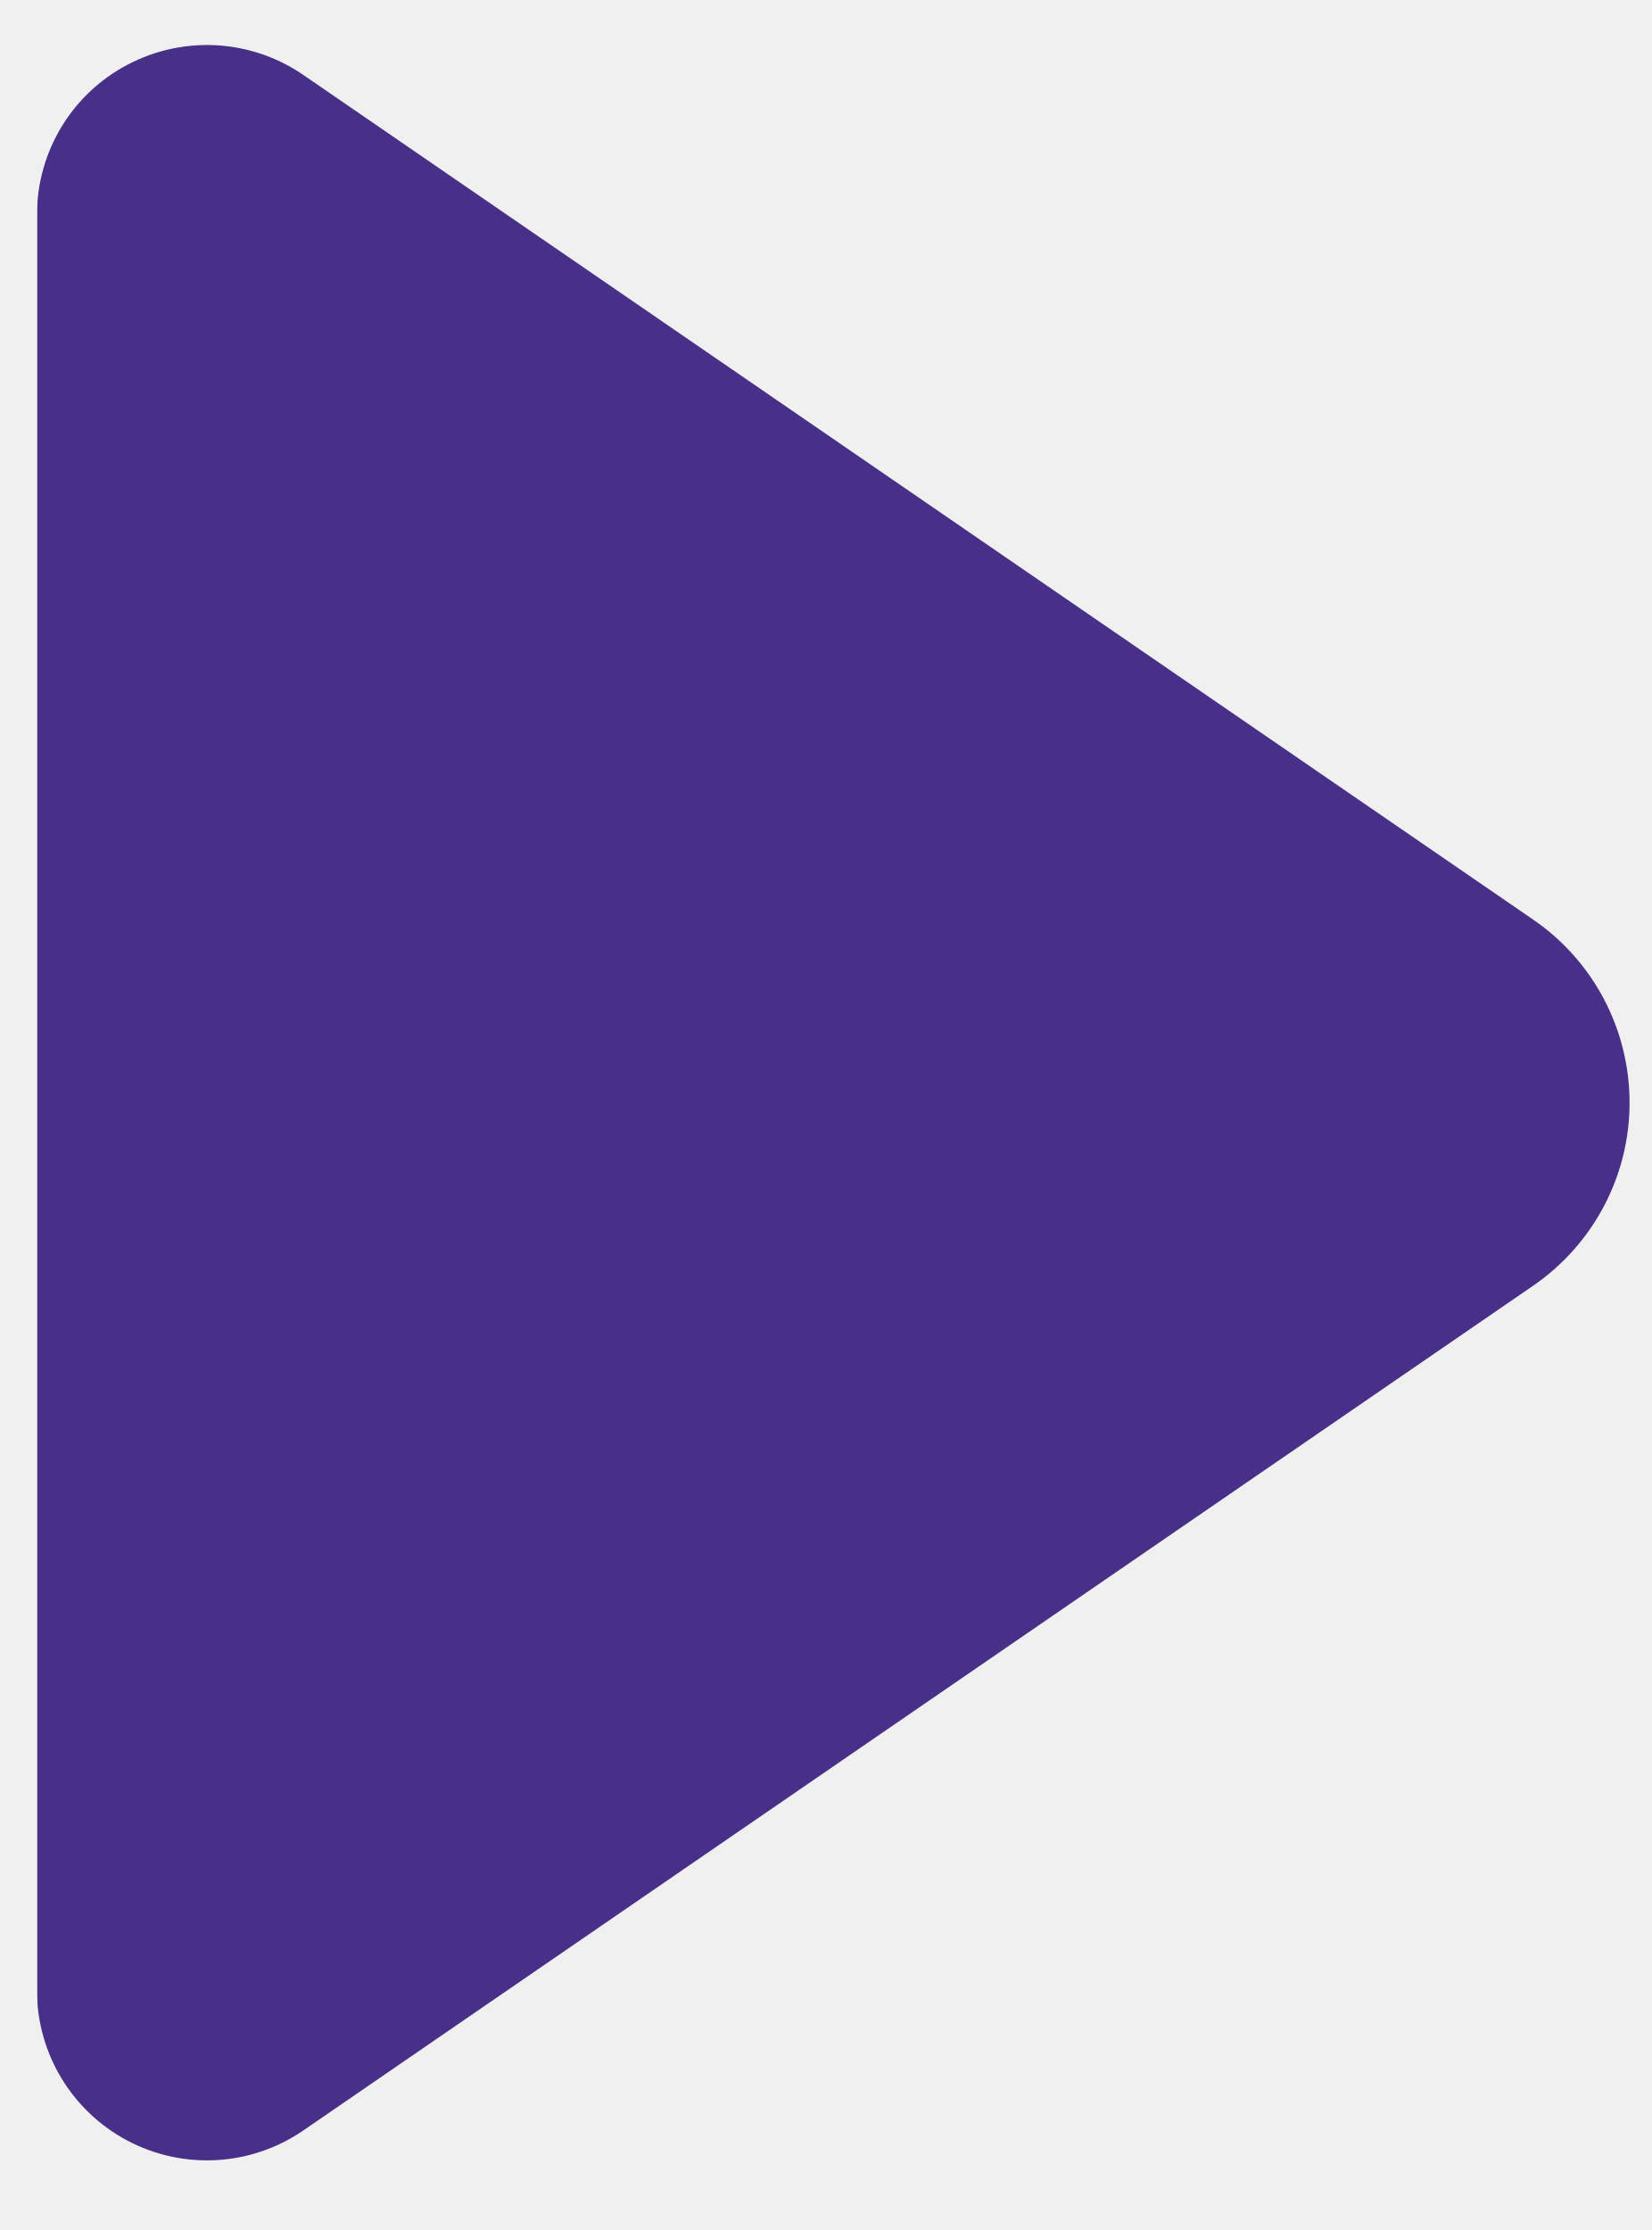
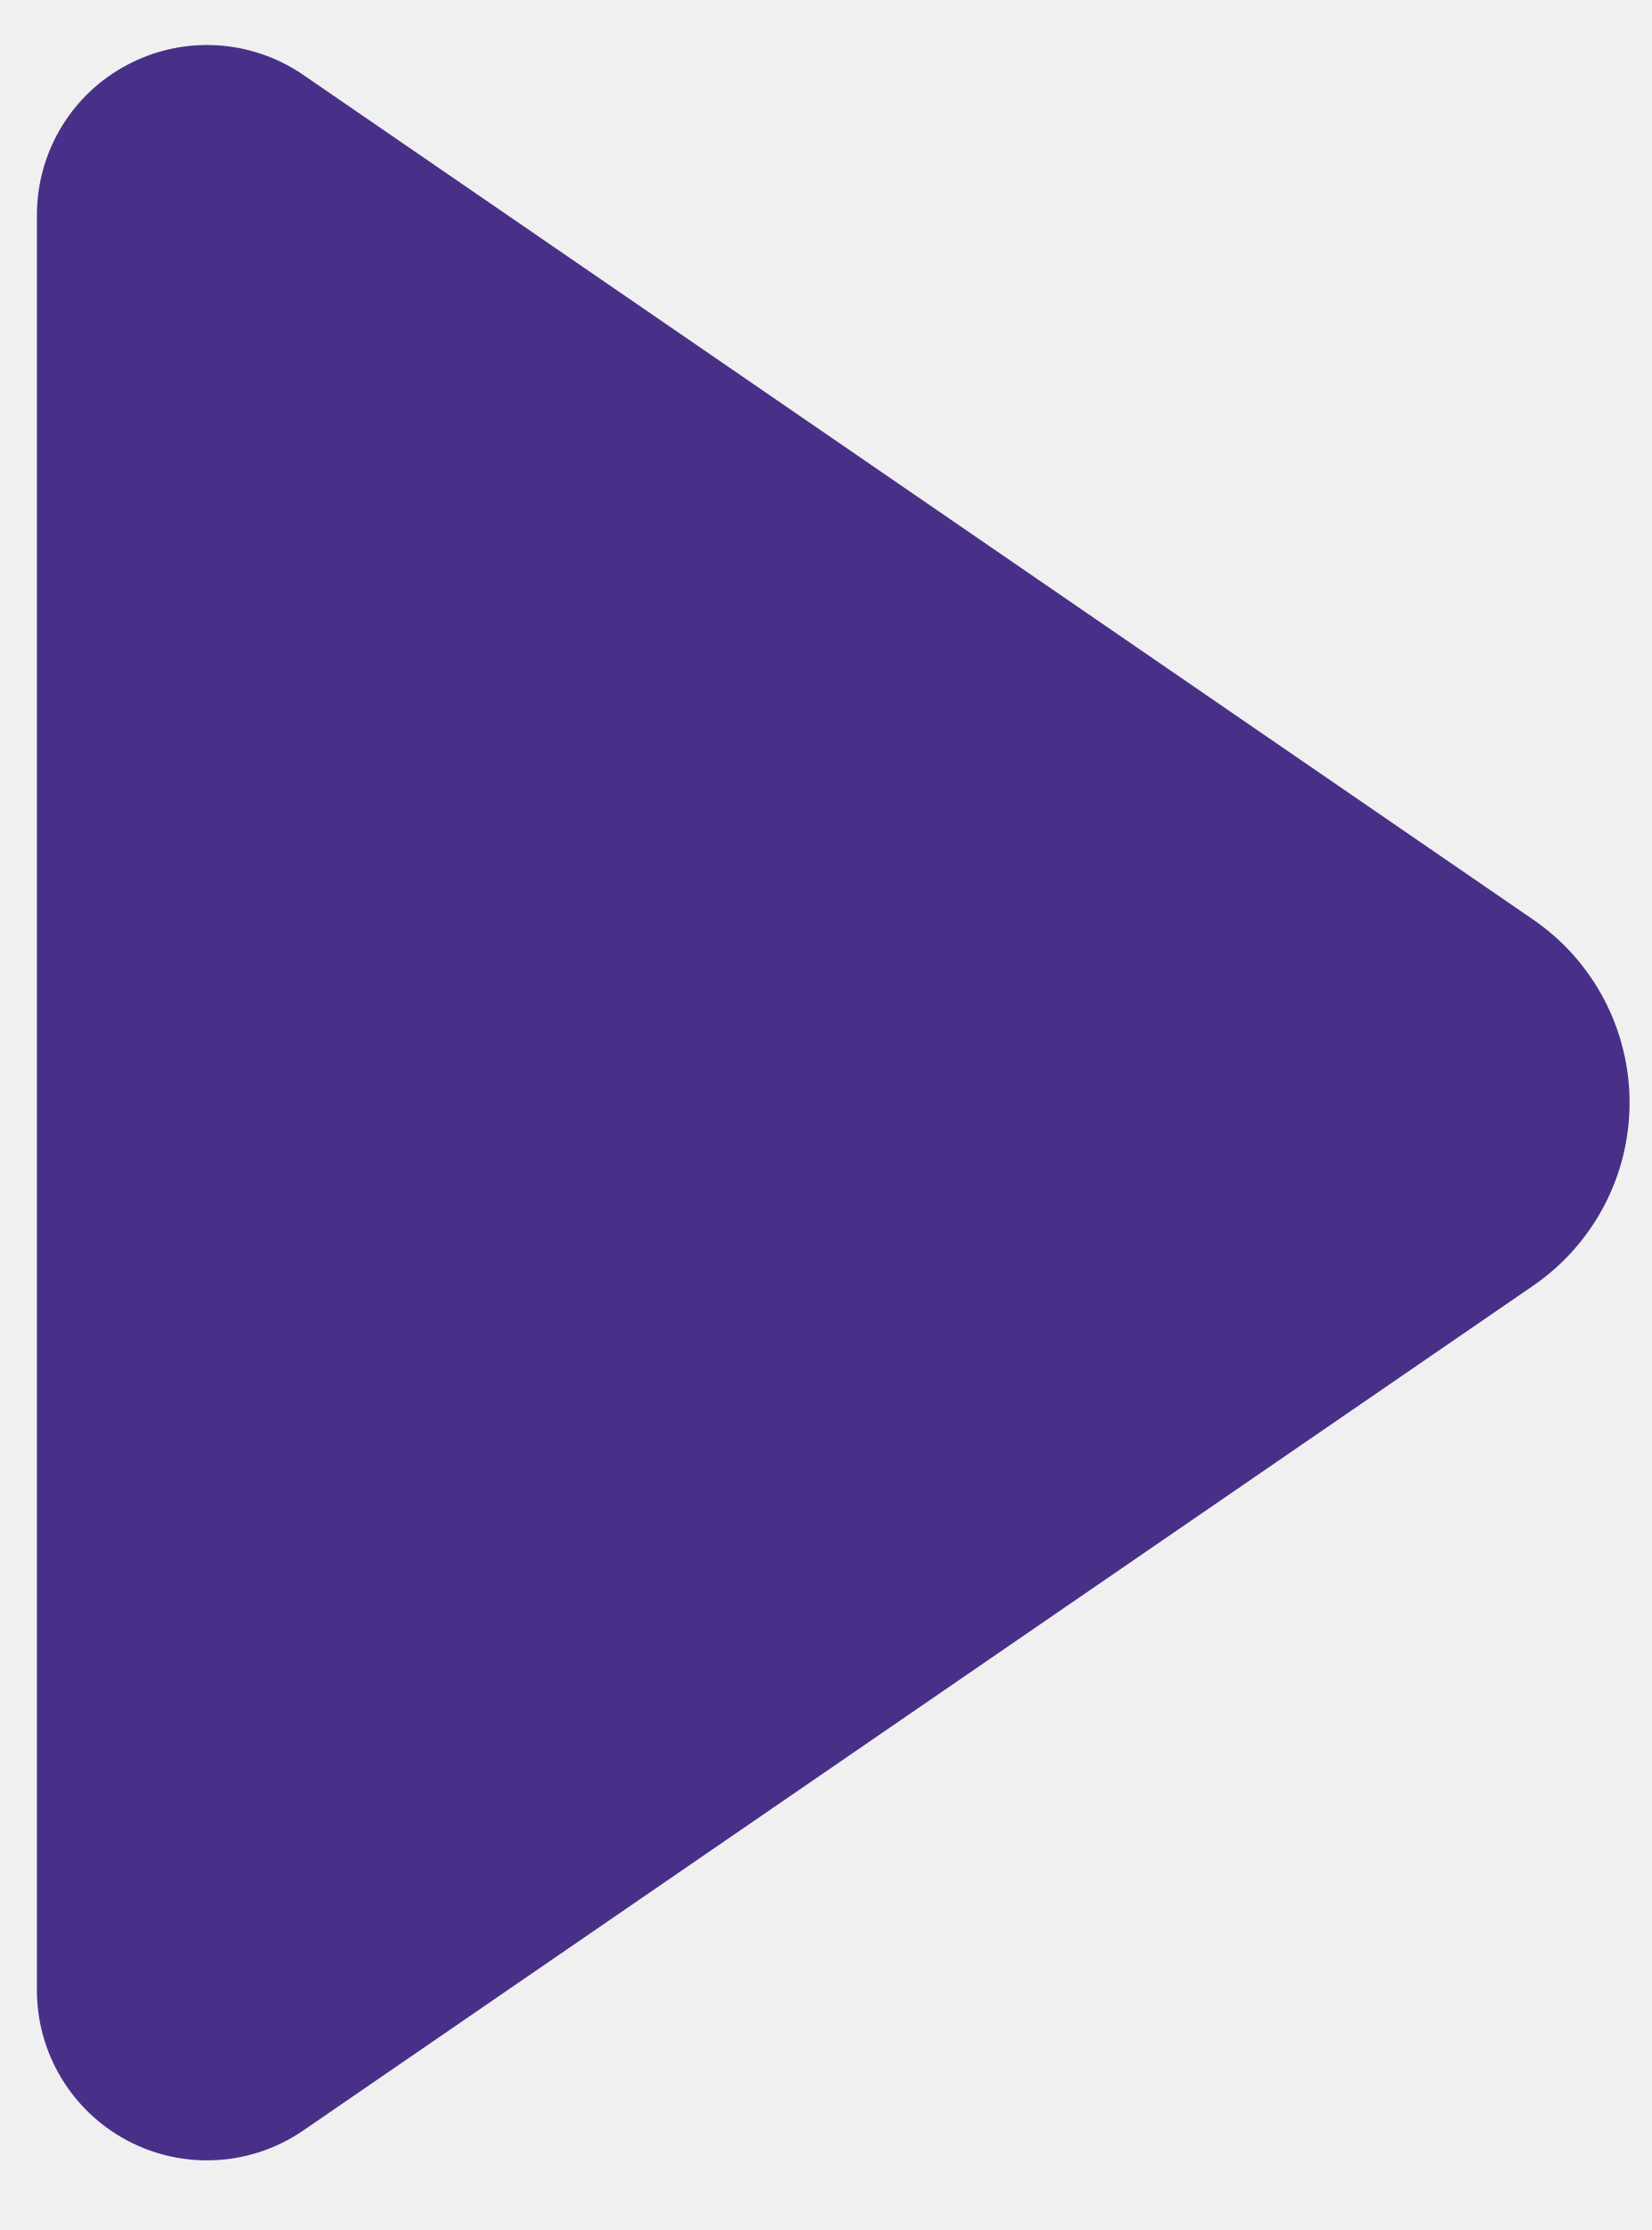
<svg xmlns="http://www.w3.org/2000/svg" width="20" height="27" viewBox="0 0 20 27" fill="none">
-   <mask id="mask0_158_3173" style="mask-type:luminance" maskUnits="userSpaceOnUse" x="0" y="0" width="20" height="27">
-     <path d="M0.447 0.485H19.789V26.173H0.447V0.485Z" fill="white" />
-   </mask>
-   <g mask="url(#mask0_158_3173)">
-     <mask id="mask1_158_3173" style="mask-type:luminance" maskUnits="userSpaceOnUse" x="0" y="0" width="20" height="27">
-       <path d="M18.564 11.135L3.672 0.907C3.04 0.473 2.222 0.427 1.547 0.782C0.869 1.137 0.447 1.839 0.447 2.604V24.097C0.447 24.86 0.869 25.562 1.547 25.92C2.222 26.275 3.04 26.229 3.672 25.795L18.564 15.566C19.294 15.063 19.73 14.236 19.73 13.351C19.73 12.466 19.294 11.636 18.564 11.135Z" fill="white" />
-     </mask>
-     <g mask="url(#mask1_158_3173)">
-       <path d="M0.447 28.01V-1.349H21.788V28.01H0.447Z" fill="#482F87" />
-     </g>
-   </g>
+   <path d="M18.564 11.135L3.672 0.907C3.04 0.473 2.222 0.427 1.547 0.782C0.869 1.137 0.447 1.839 0.447 2.604V24.097C0.447 24.86 0.869 25.562 1.547 25.92C2.222 26.275 3.04 26.229 3.672 25.795L18.564 15.566C19.294 15.063 19.73 14.236 19.73 13.351C19.73 12.466 19.294 11.636 18.564 11.135Z" fill="#482F87" />
</svg>
